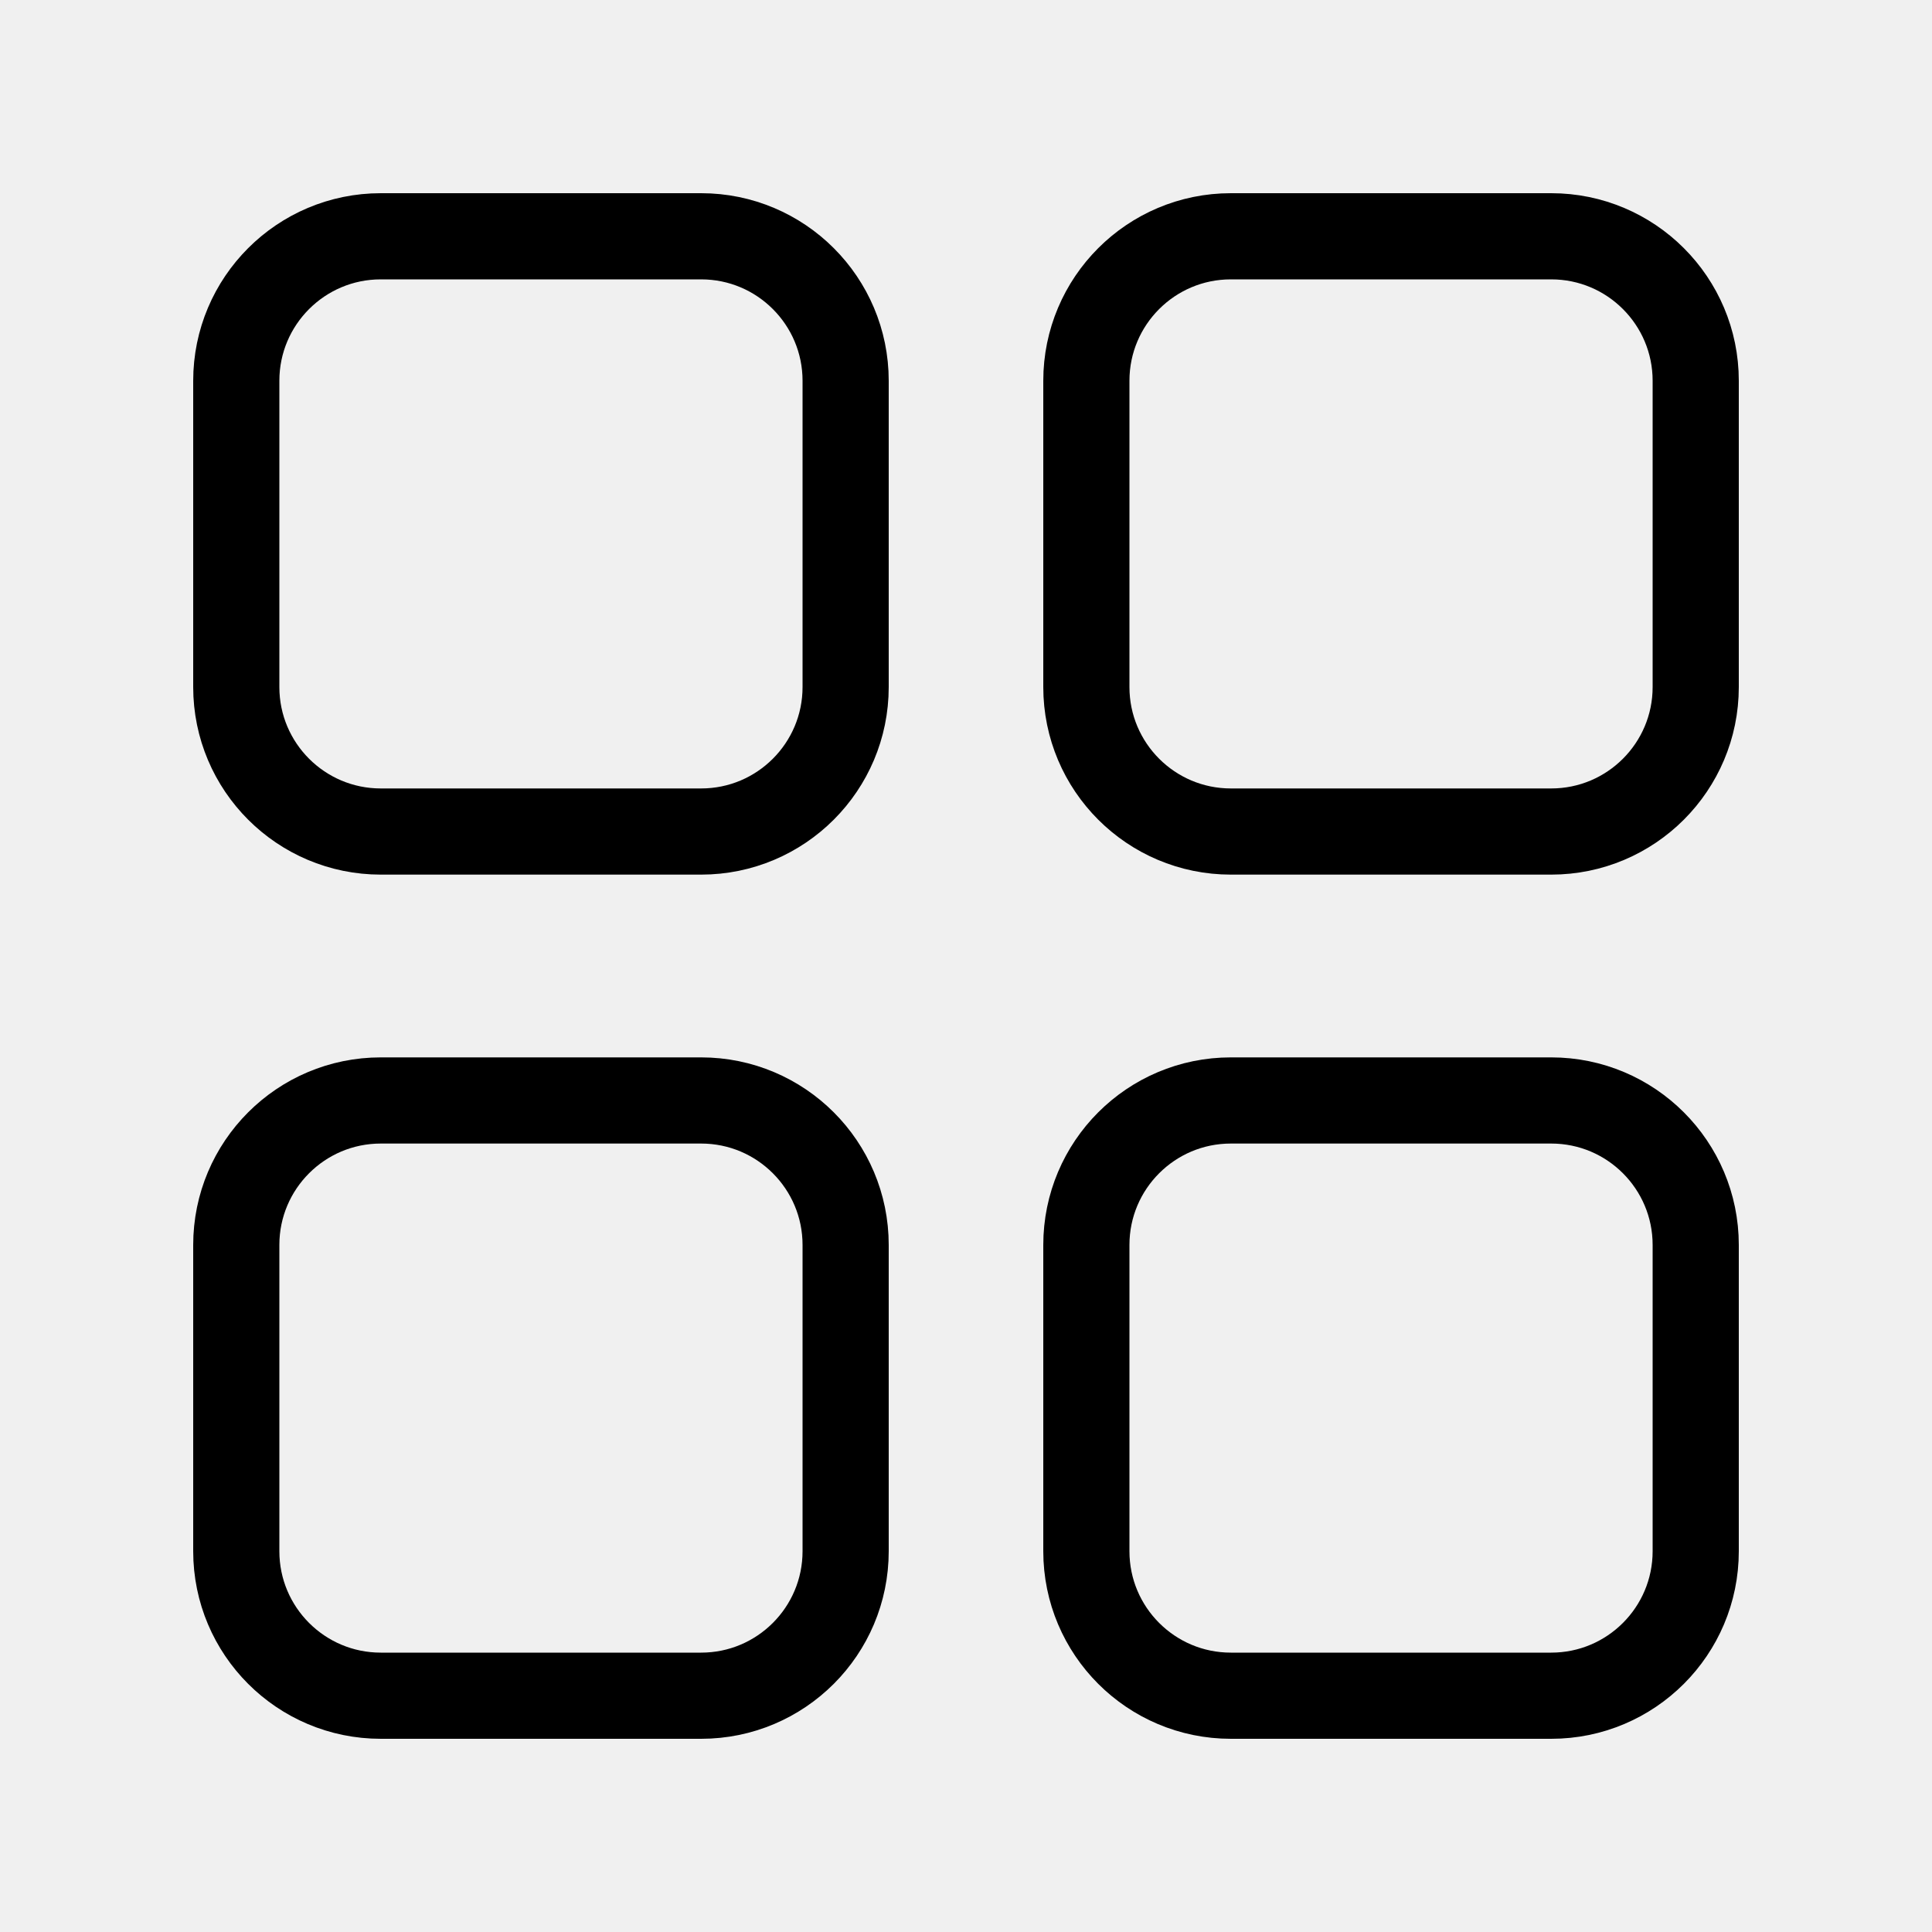
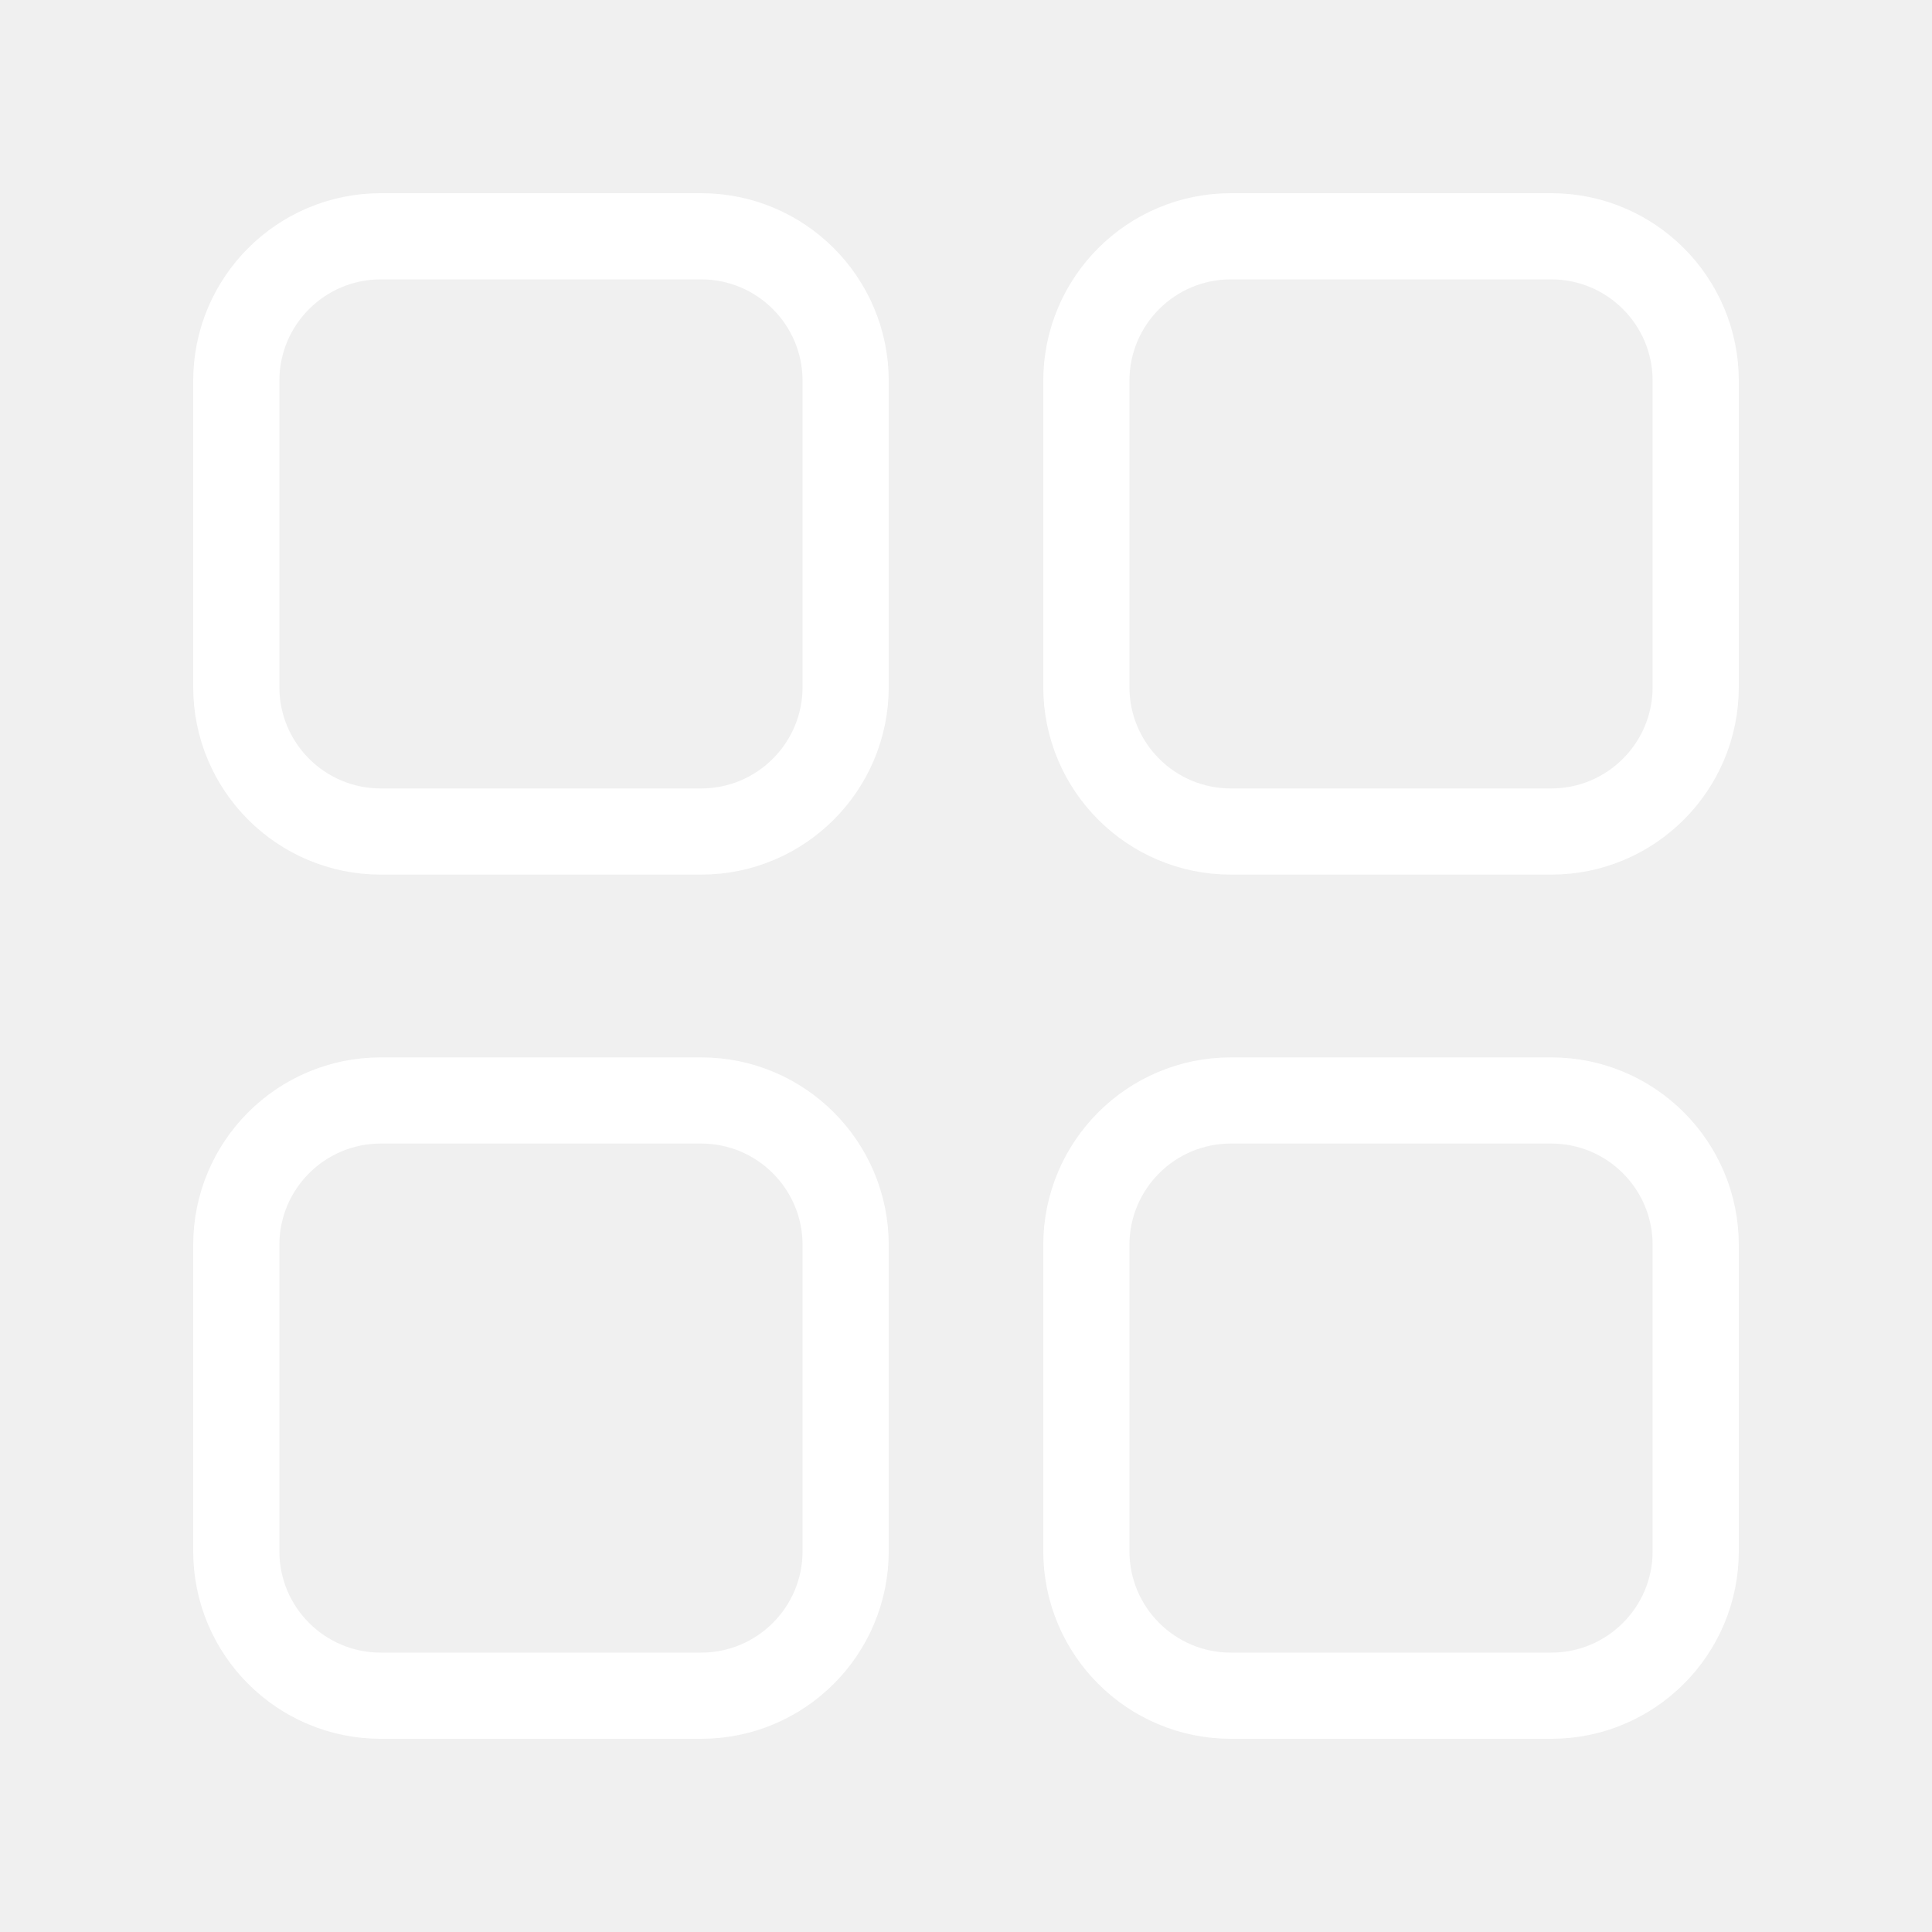
<svg xmlns="http://www.w3.org/2000/svg" width="10mm" height="10mm" viewBox="0 0 10 10" version="1.1" id="svg1">
  <defs id="defs1" />
  <g id="layer1">
-     <rect style="fill:#000000;fill-opacity:0;stroke:#000000;stroke-width:0.446;stroke-linejoin:round;stroke-dasharray:none" id="rect3" width="3.154" height="3.081" x="5.623" y="1.223" ry="0.748" />
-     <rect style="fill:#000000;fill-opacity:0;stroke:#000000;stroke-width:0.446;stroke-linejoin:round;stroke-dasharray:none" id="rect3-2" width="3.154" height="3.081" x="5.623" y="5.696" ry="0.748" />
-     <rect style="fill:#000000;fill-opacity:0;stroke:#000000;stroke-width:0.446;stroke-linejoin:round;stroke-dasharray:none" id="rect3-6" width="3.154" height="3.081" x="1.223" y="5.696" ry="0.748" />
-     <rect style="fill:#000000;fill-opacity:0;stroke:#000000;stroke-width:0.446;stroke-linejoin:round;stroke-dasharray:none" id="rect3-6-5" width="3.154" height="3.081" x="1.223" y="1.223" ry="0.748" />
+     <rect style="fill:#000000;fill-opacity:0;stroke:#ffffff;stroke-width:0.446;stroke-linejoin:round;stroke-dasharray:none" id="rect3" width="3.154" height="3.081" x="5.623" y="1.223" ry="0.748" />
+     <rect style="fill:#000000;fill-opacity:0;stroke:#ffffff;stroke-width:0.446;stroke-linejoin:round;stroke-dasharray:none" id="rect3-2" width="3.154" height="3.081" x="5.623" y="5.696" ry="0.748" />
+     <rect style="fill:#000000;fill-opacity:0;stroke:#ffffff;stroke-width:0.446;stroke-linejoin:round;stroke-dasharray:none" id="rect3-6" width="3.154" height="3.081" x="1.223" y="5.696" ry="0.748" />
+     <rect style="fill:#000000;fill-opacity:0;stroke:#ffffff;stroke-width:0.446;stroke-linejoin:round;stroke-dasharray:none" id="rect3-6-5" width="3.154" height="3.081" x="1.223" y="1.223" ry="0.748" />
  </g>
</svg>
